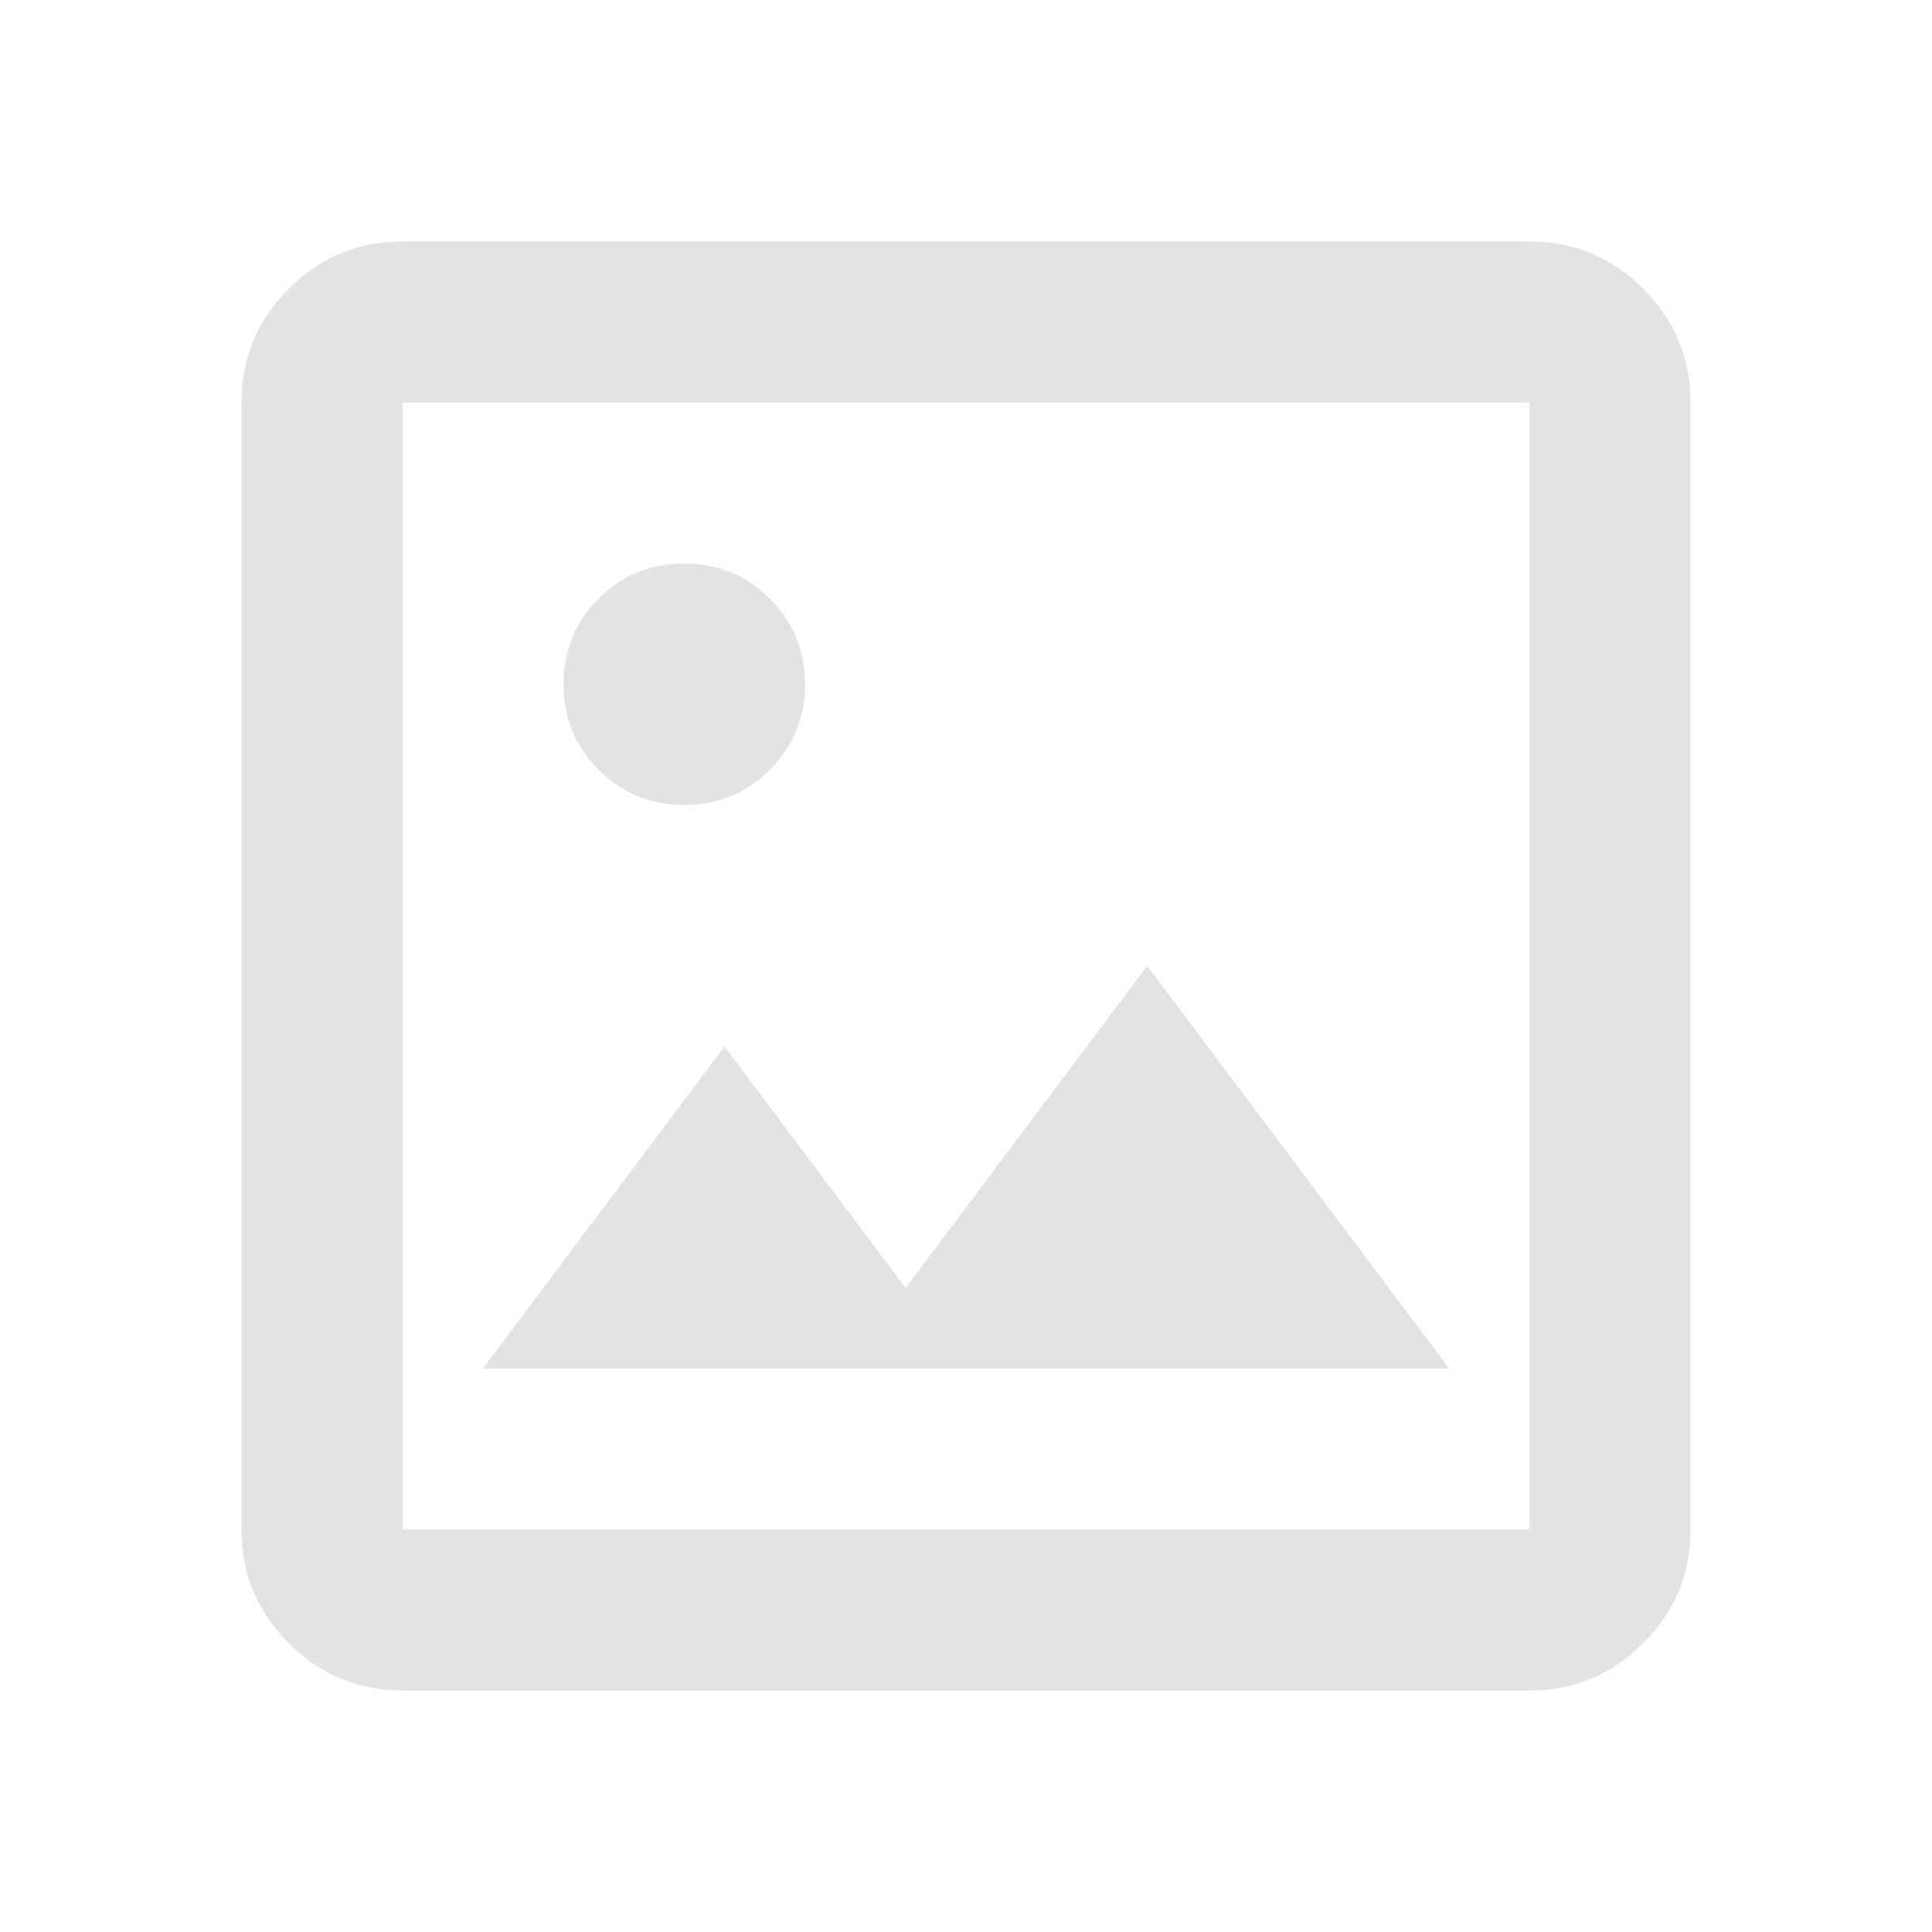
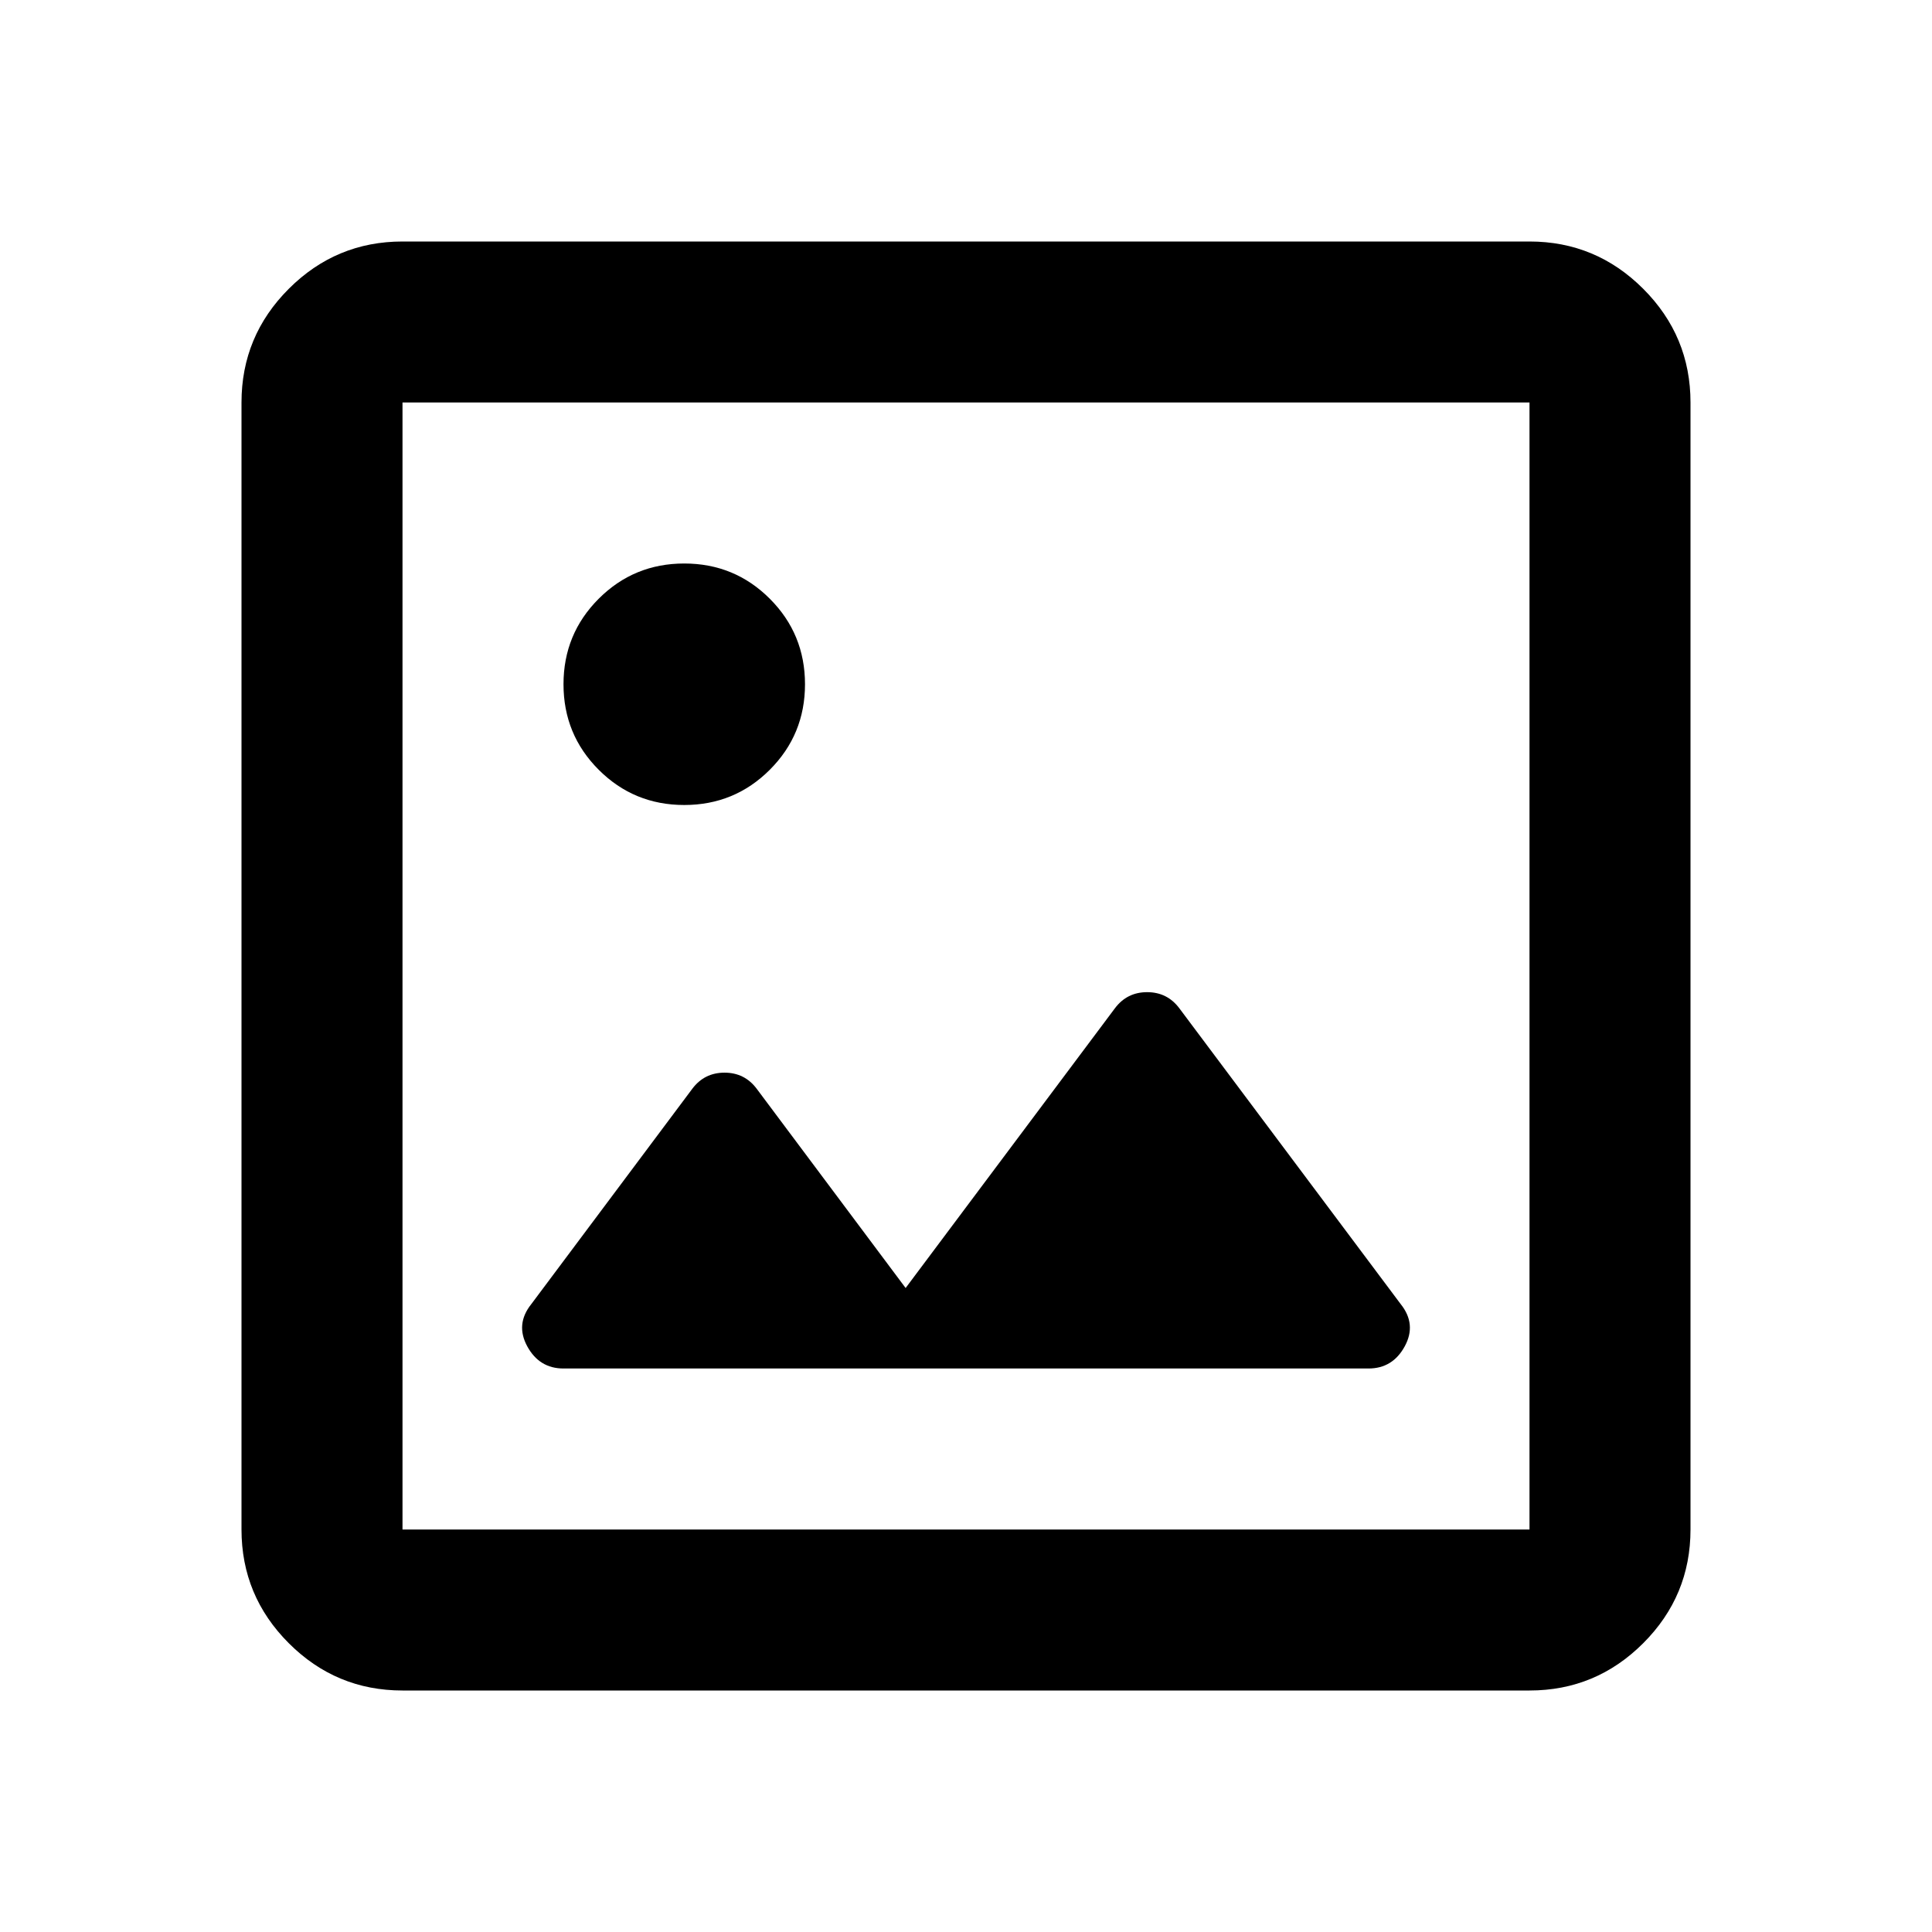
- <svg xmlns="http://www.w3.org/2000/svg" height="24px" viewBox="0 -960 960 960" width="24px" fill="#e3e3e3">
-   <path d="M200-120q-33 0-56.5-23.5T120-200v-560q0-33 23.5-56.5T200-840h560q33 0 56.5 23.5T840-760v560q0 33-23.5 56.5T760-120H200Zm0-80h560v-560H200v560Zm40-80h480L570-480 450-320l-90-120-120 160Zm-40 80v-560 560Zm182.5-377.5Q400-595 400-620t-17.5-42.5Q365-680 340-680t-42.5 17.5Q280-645 280-620t17.5 42.5Q315-560 340-560t42.5-17.5Z" />
+ <svg xmlns="http://www.w3.org/2000/svg" height="24" viewBox="0 -960 960 960" width="24">
+   <path d="M200-120q-33 0-56.5-23.5T120-200v-560q0-33 23.5-56.5T200-840h560q33 0 56.5 23.5T840-760v560q0 33-23.5 56.5T760-120H200Zm0-80h560v-560H200v560Zm0 0v-560 560Zm80-80h400q12 0 18-11t-2-21L586-459q-6-8-16-8t-16 8L450-320l-74-99q-6-8-16-8t-16 8l-80 107q-8 10-2 21t18 11Zm60-280q25 0 42.5-17.5T400-620q0-25-17.5-42.5T340-680q-25 0-42.5 17.5T280-620q0 25 17.5 42.5T340-560Z" />
</svg>
